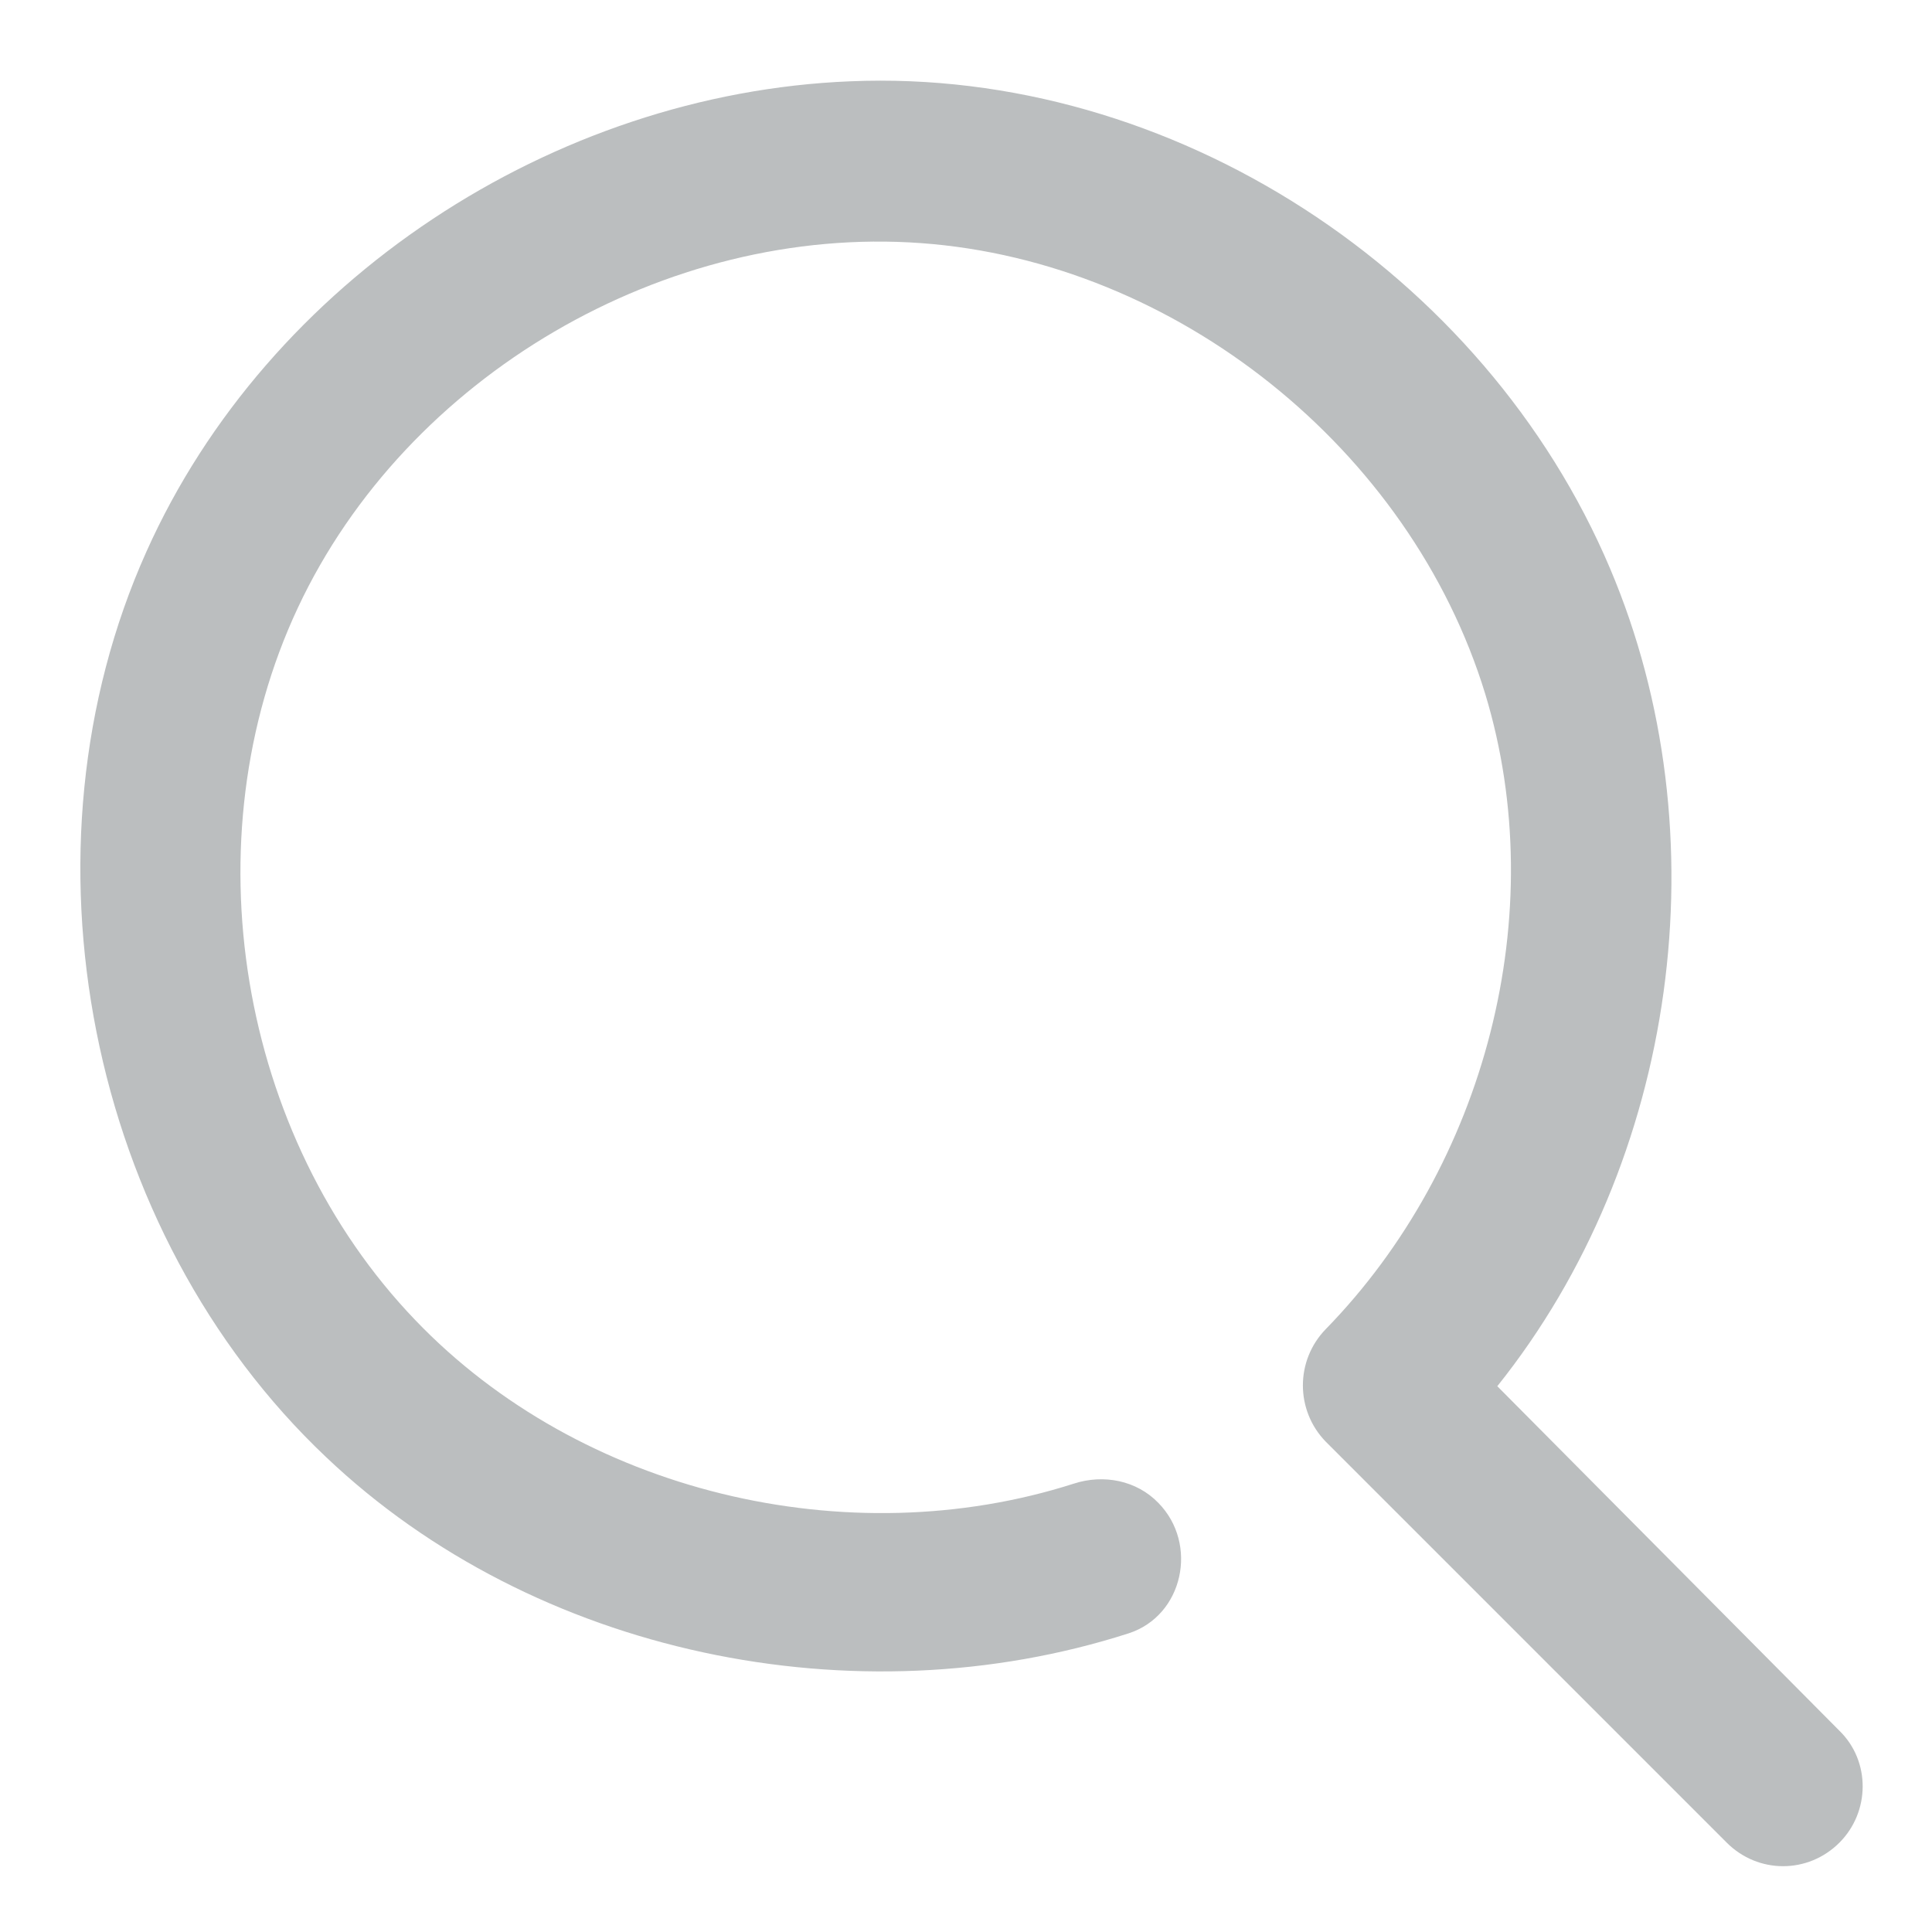
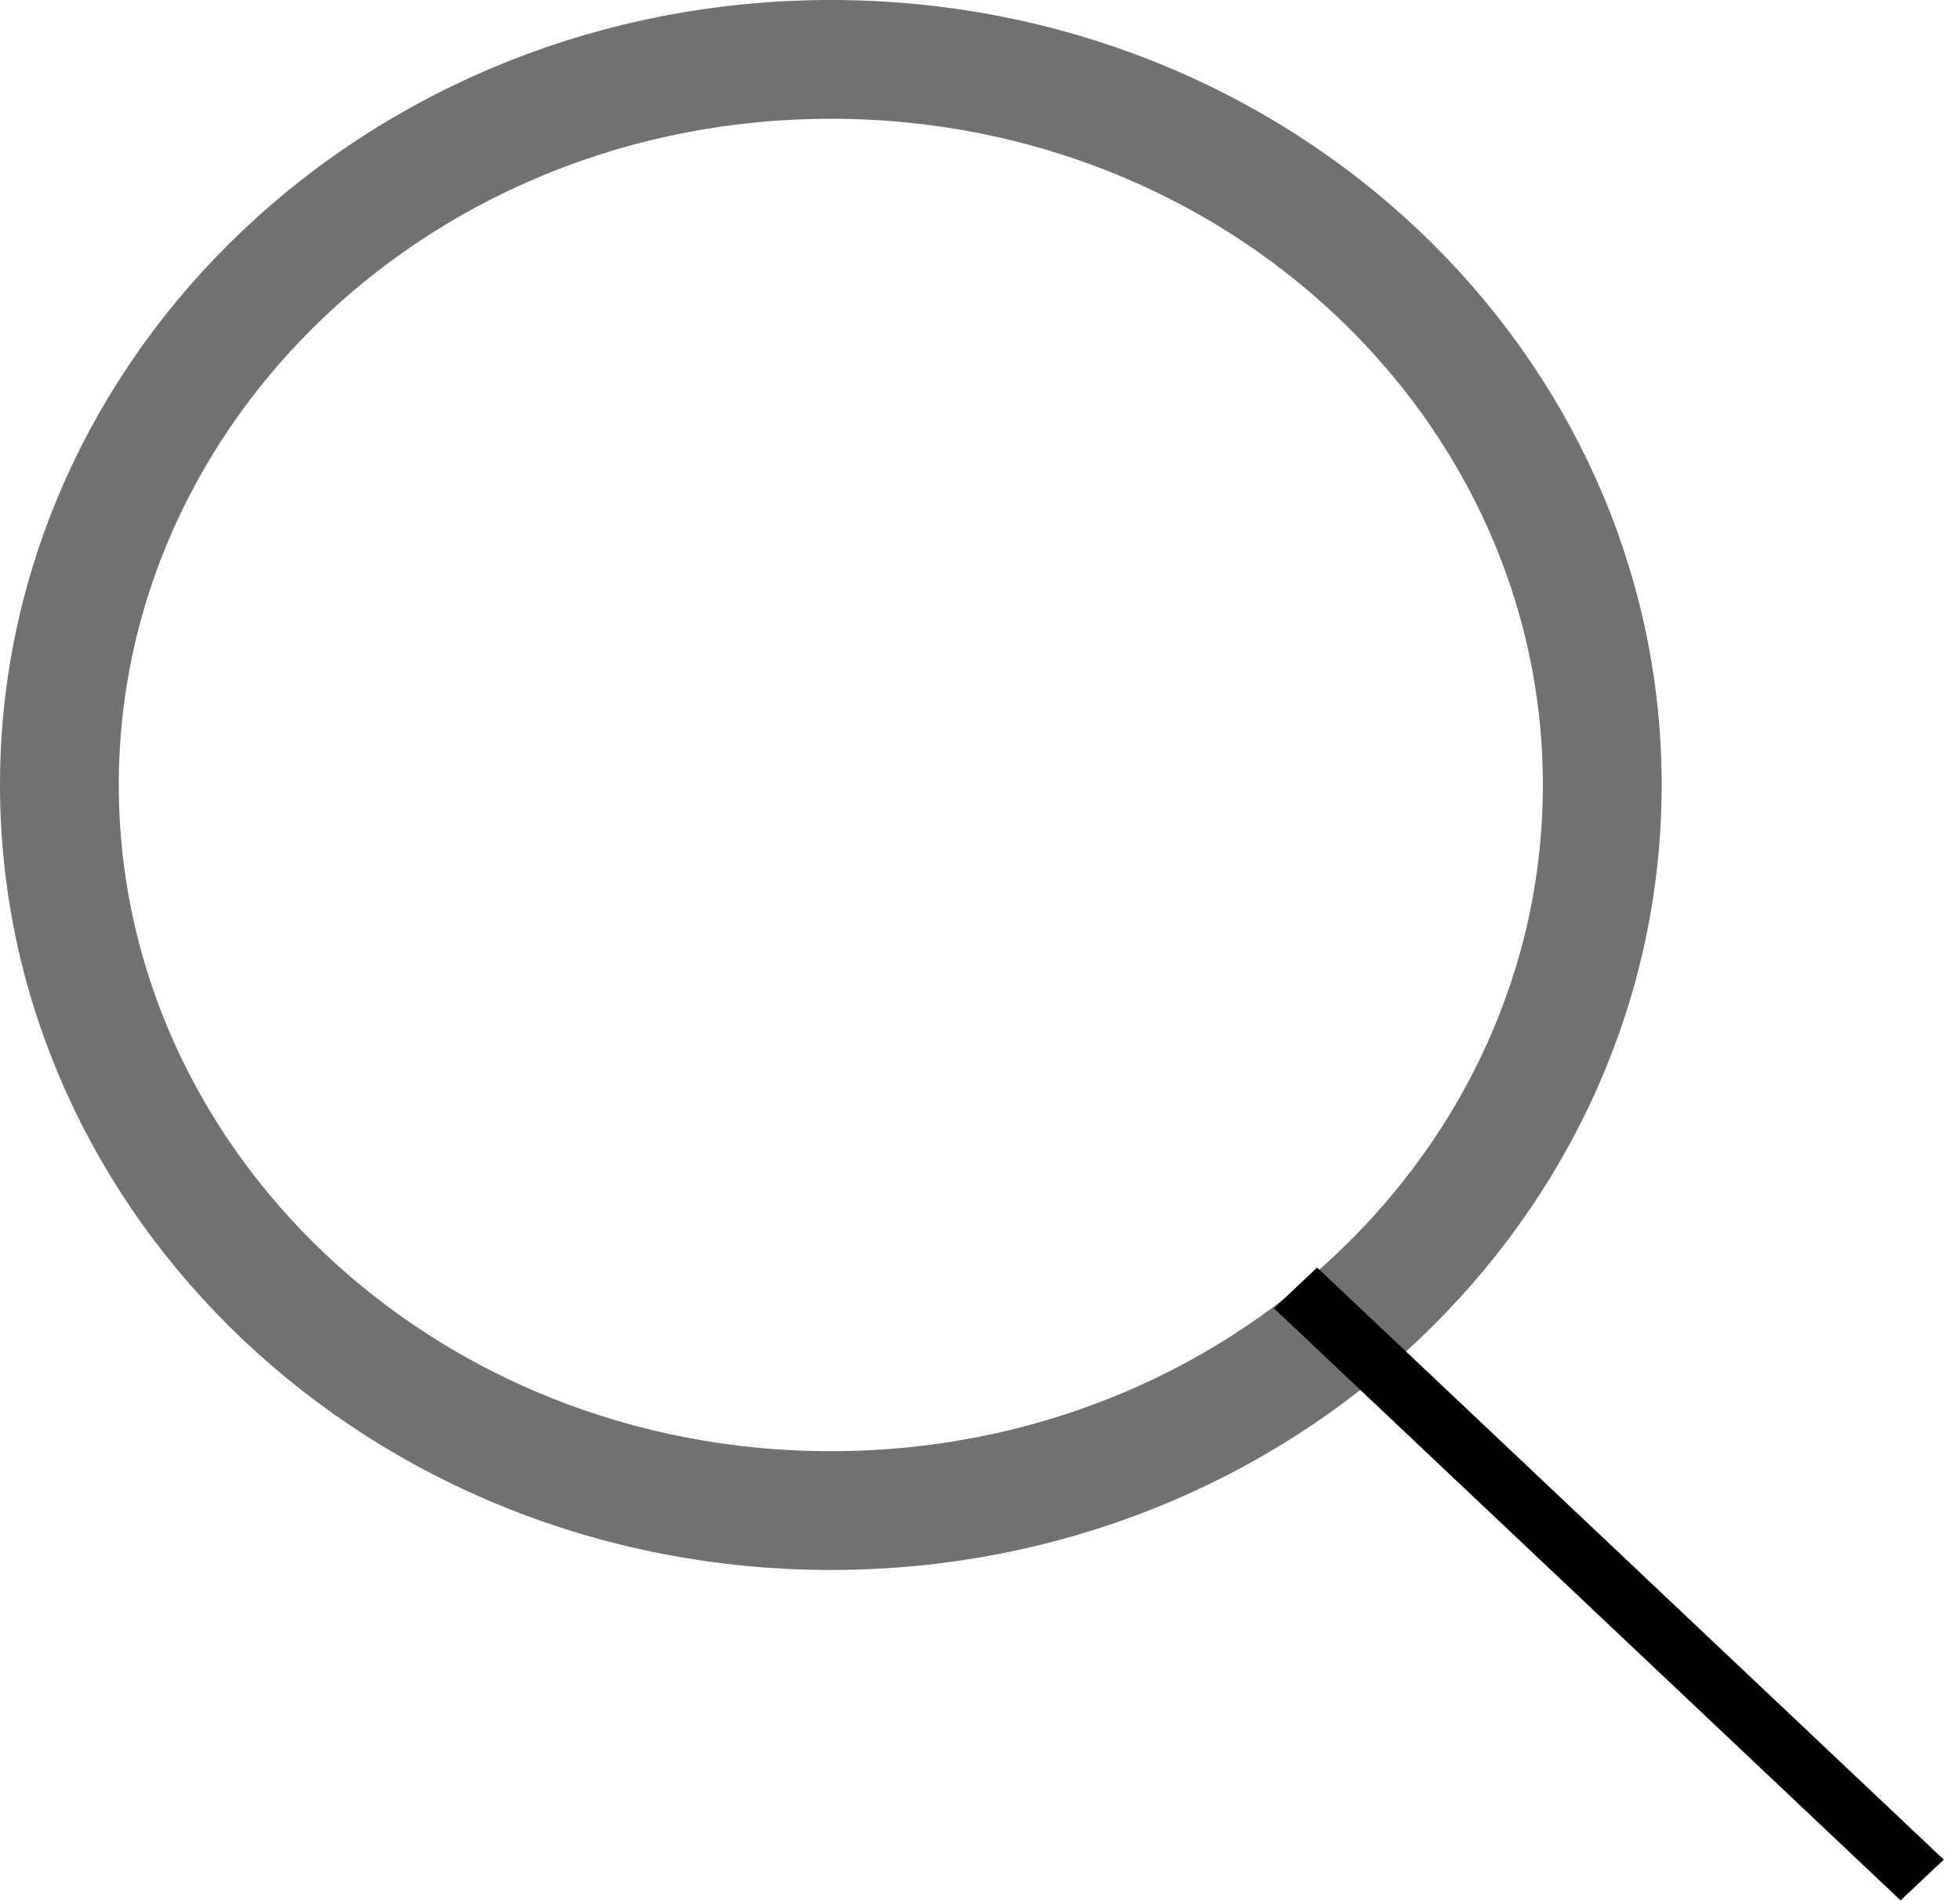
- <svg xmlns="http://www.w3.org/2000/svg" width="24" height="24" viewBox="0 0 24 24" fill="none">
-   <path d="M18.6 17.22C20.84 14.42 21.4 10.36 20 7.06C18.44 3.38 14.56 0.84 10.56 1.01C6.87 1.16 3.33 3.48 1.82 6.85C0.15 10.57 1.09 15.3 4.05 18.1C6.64 20.56 10.63 21.38 14.02 20.29C14.7 20.07 14.89 19.18 14.39 18.67C14.12 18.39 13.71 18.31 13.34 18.43C10.53 19.33 7.21 18.54 5.16 16.4C2.96 14.11 2.35 10.43 3.7 7.55C5.05 4.67 8.27 2.79 11.44 3.02C14.61 3.25 17.52 5.58 18.45 8.62C19.28 11.35 18.45 14.48 16.47 16.51C16.09 16.9 16.09 17.52 16.47 17.91L21.45 22.89C21.84 23.28 22.46 23.28 22.85 22.89C23.23 22.51 23.24 21.88 22.85 21.5L18.6 17.22Z" fill="#BBBEBF" />
+ <svg xmlns="http://www.w3.org/2000/svg" width="33" height="32" viewBox="0 0 33 32" fill="none">
+   <path d="M26.977 13.218C26.977 19.913 21.216 25.436 13.989 25.436C6.761 25.436 1 19.913 1 13.218C1 6.523 6.761 1 13.989 1C21.216 1 26.977 6.523 26.977 13.218Z" stroke="#717171" stroke-width="2" />
+   <line y1="-0.5" x2="14.516" y2="-0.5" transform="matrix(0.726839 0.686808 -0.726839 0.686808 21.4492 22.0302)" stroke="black" />
</svg>
